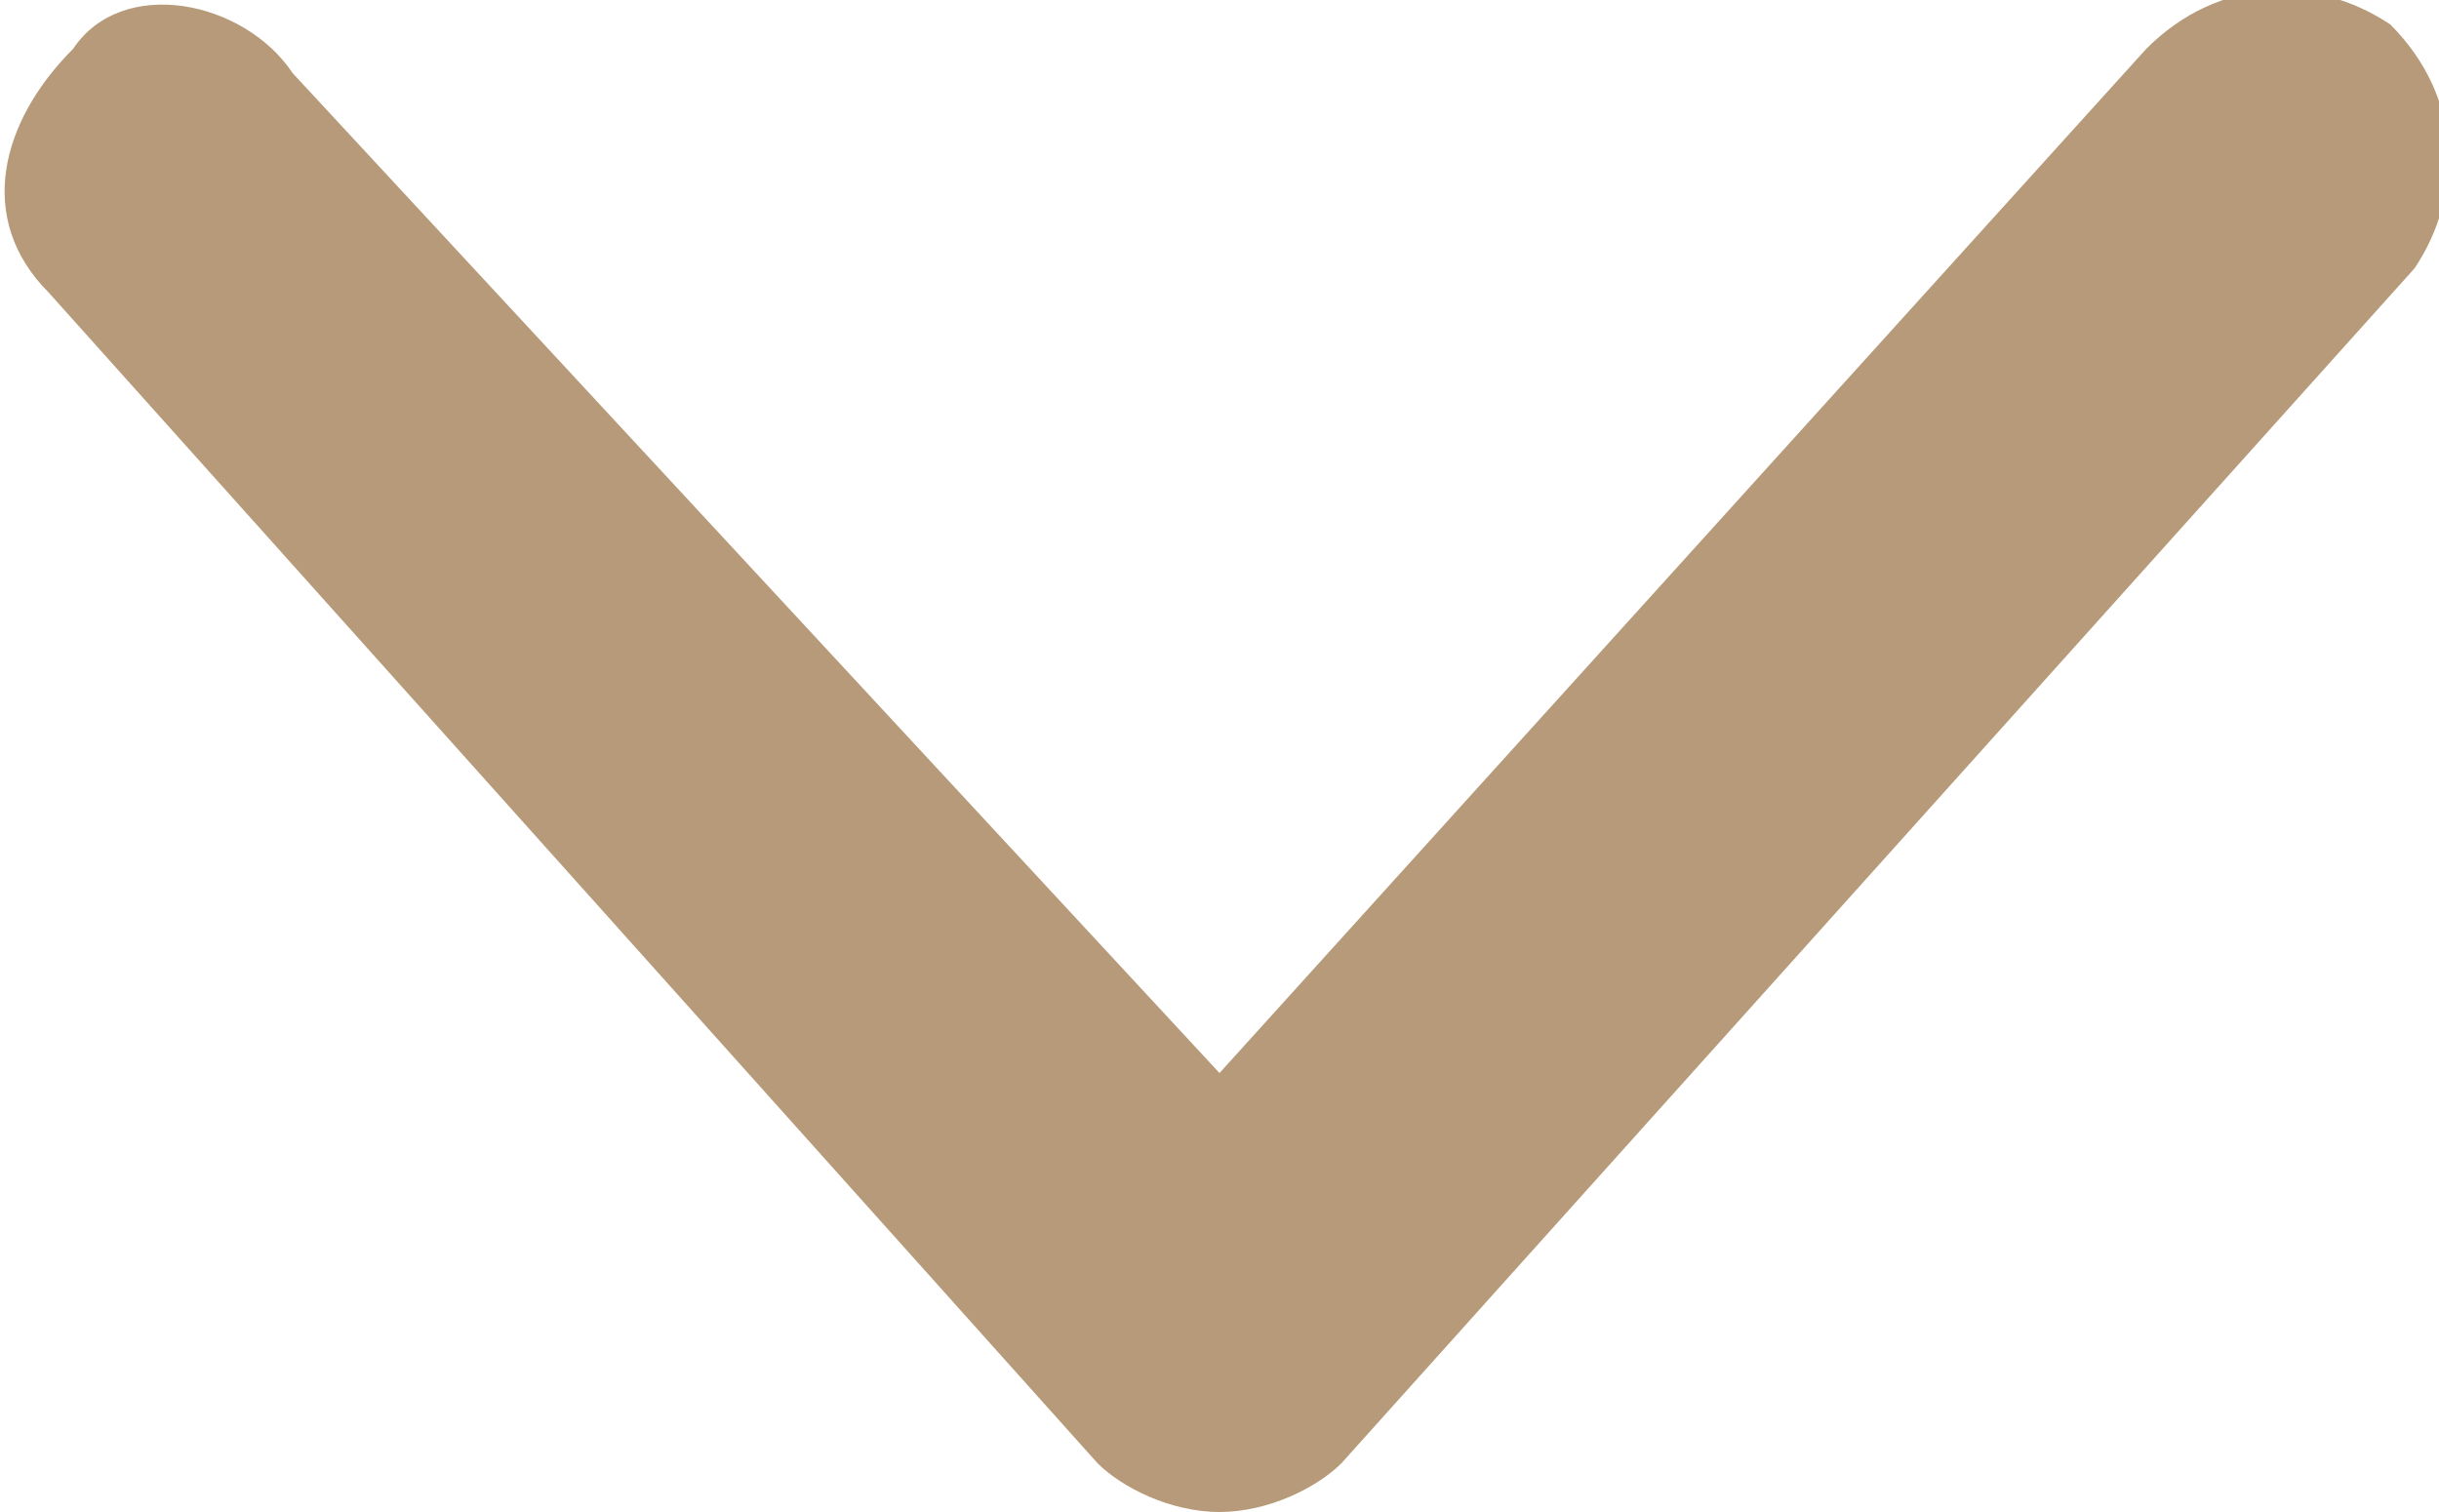
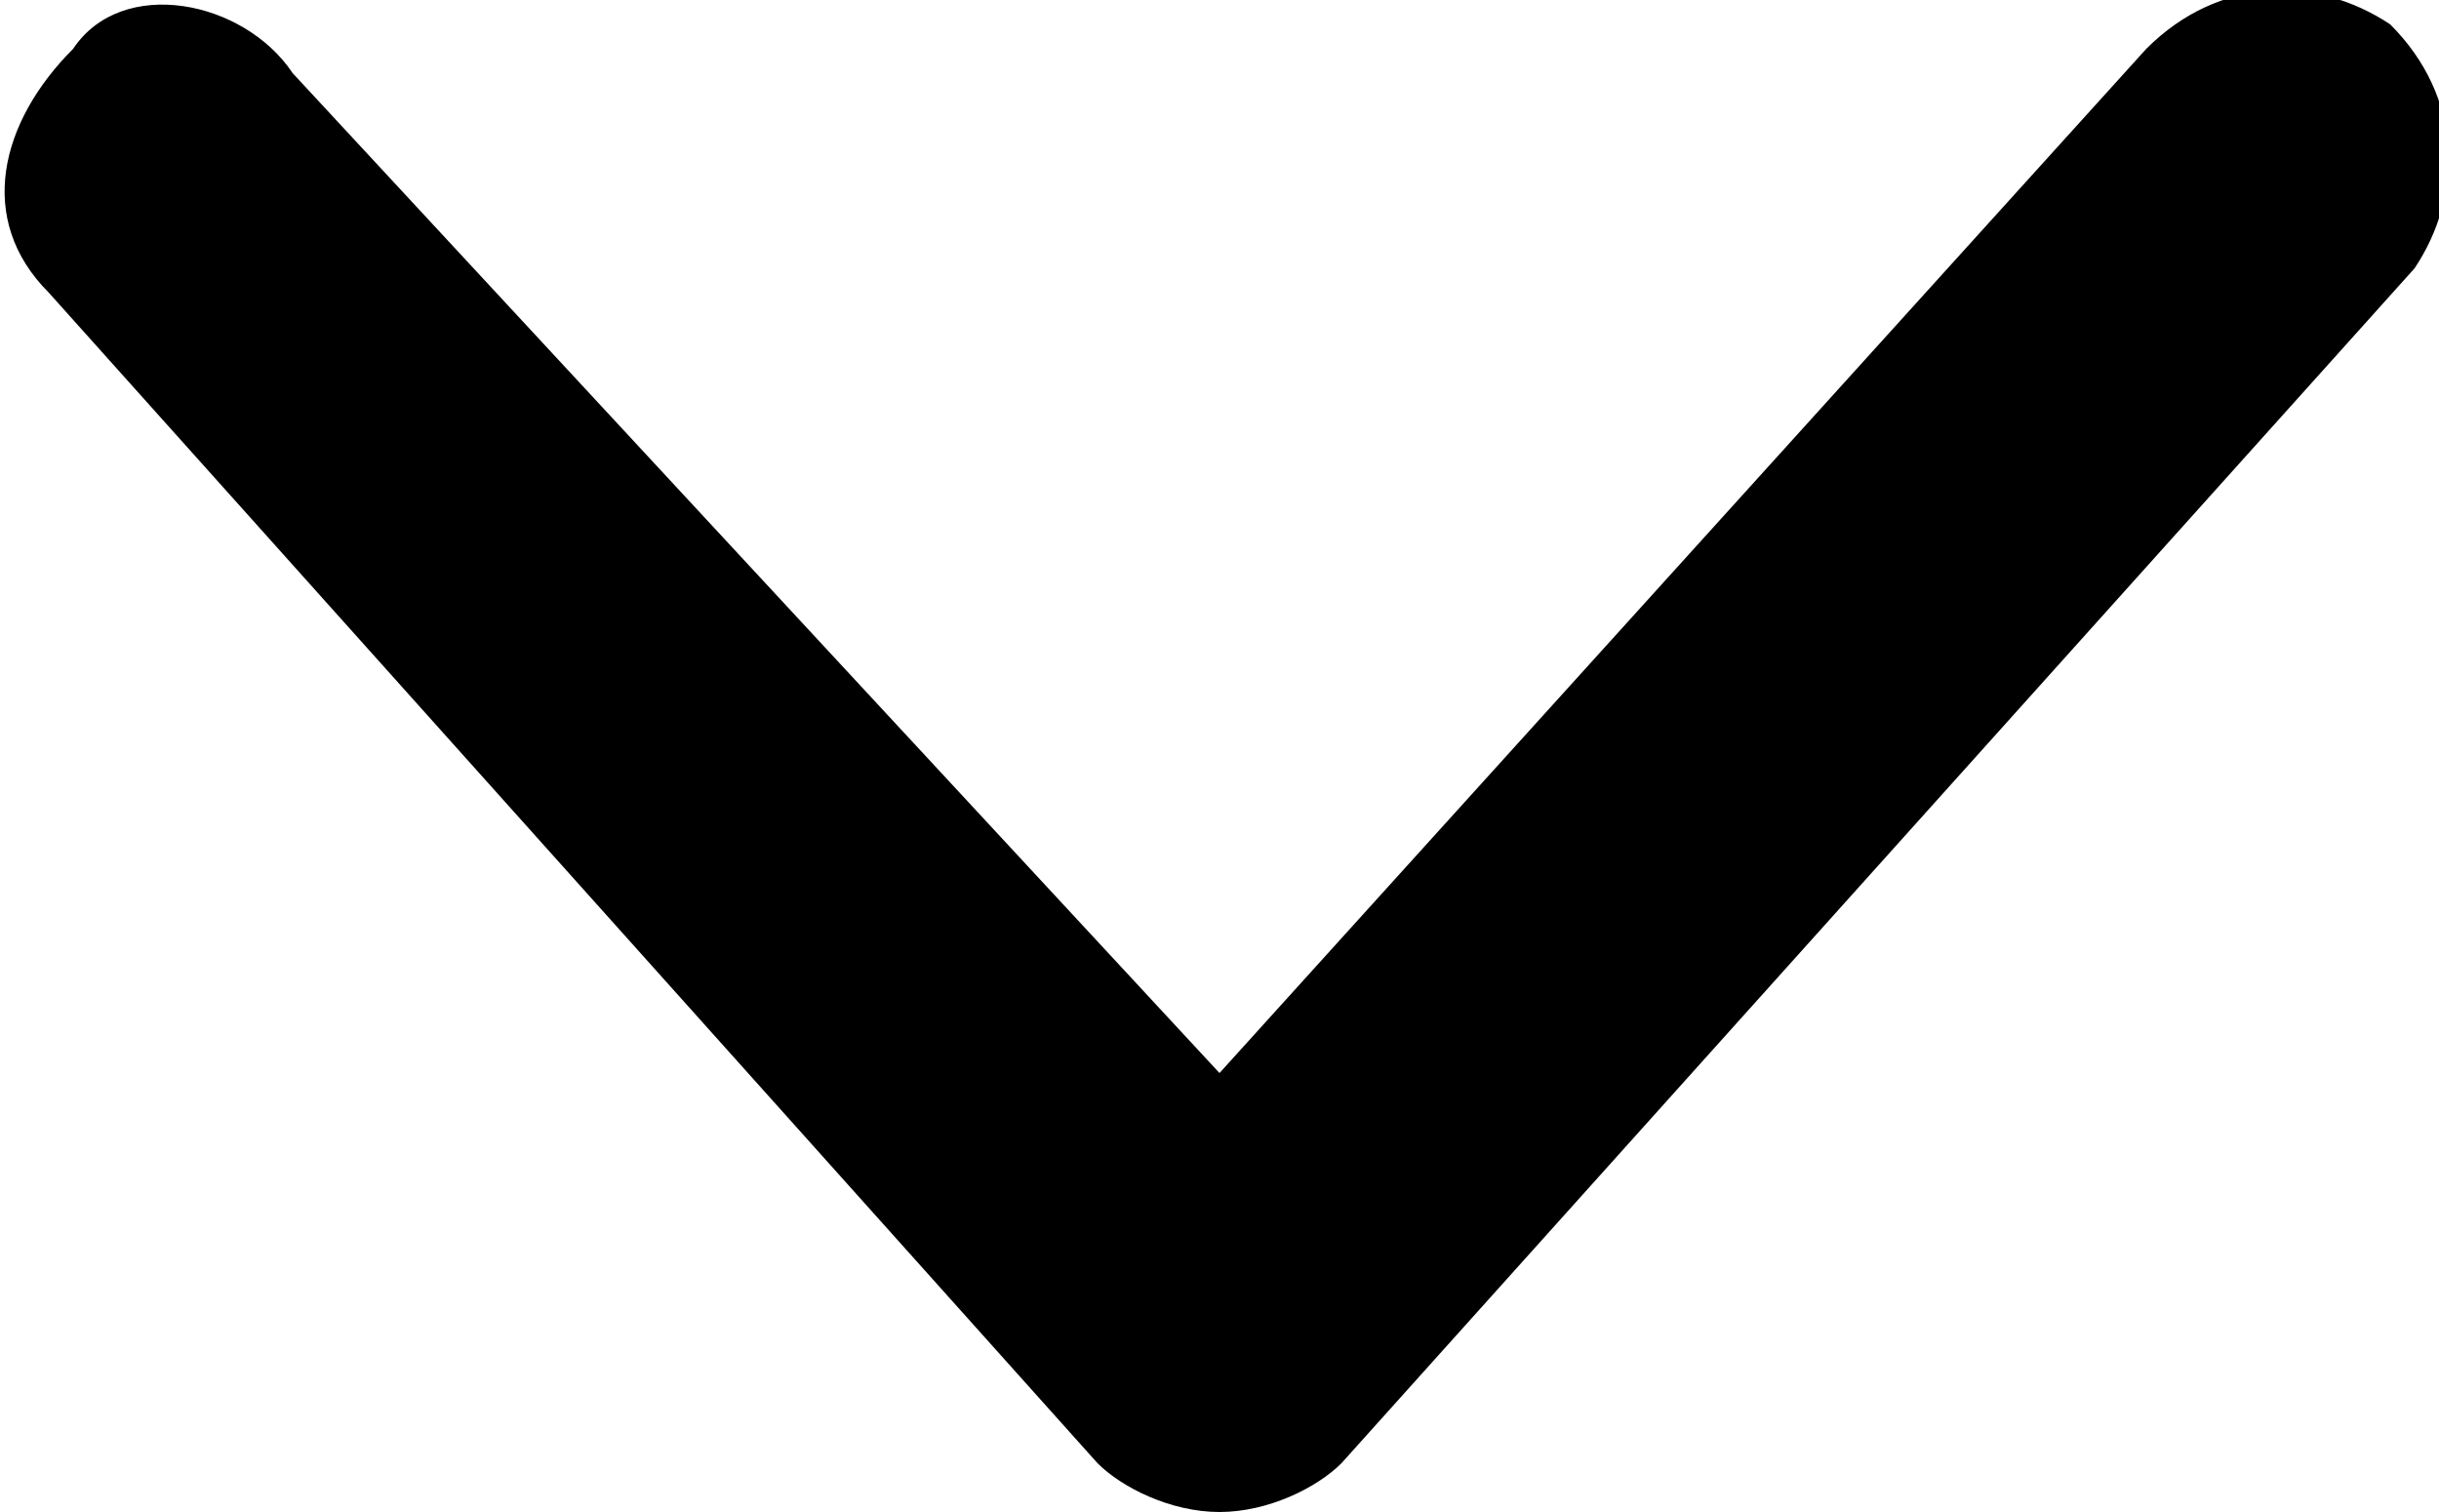
- <svg xmlns="http://www.w3.org/2000/svg" version="1.1" id="Слой_1" x="0px" y="0px" viewBox="0 0 10 6.2" style="enable-background:new 0 0 10 6.2;" xml:space="preserve">
+ <svg xmlns="http://www.w3.org/2000/svg" version="1.1" id="Слой_1" x="0px" y="0px" viewBox="0 0 10 6.2" xml:space="preserve">
  <g>
-     <path fill="#B69A79" d="M5,6.2C4.8,6.2,4.6,6.1,4.5,6L0.2,1.2c-0.3-0.3-0.2-0.7,0.1-1C0.5-0.1,1,0,1.2,0.3L5,4.4l3.8-4.2   c0.3-0.3,0.7-0.3,1-0.1c0.3,0.3,0.3,0.7,0.1,1L5.5,6C5.4,6.1,5.2,6.2,5,6.2z" />
+     <path d="M5,6.2C4.8,6.2,4.6,6.1,4.5,6L0.2,1.2c-0.3-0.3-0.2-0.7,0.1-1C0.5-0.1,1,0,1.2,0.3L5,4.4l3.8-4.2   c0.3-0.3,0.7-0.3,1-0.1c0.3,0.3,0.3,0.7,0.1,1L5.5,6C5.4,6.1,5.2,6.2,5,6.2z" />
  </g>
</svg>
